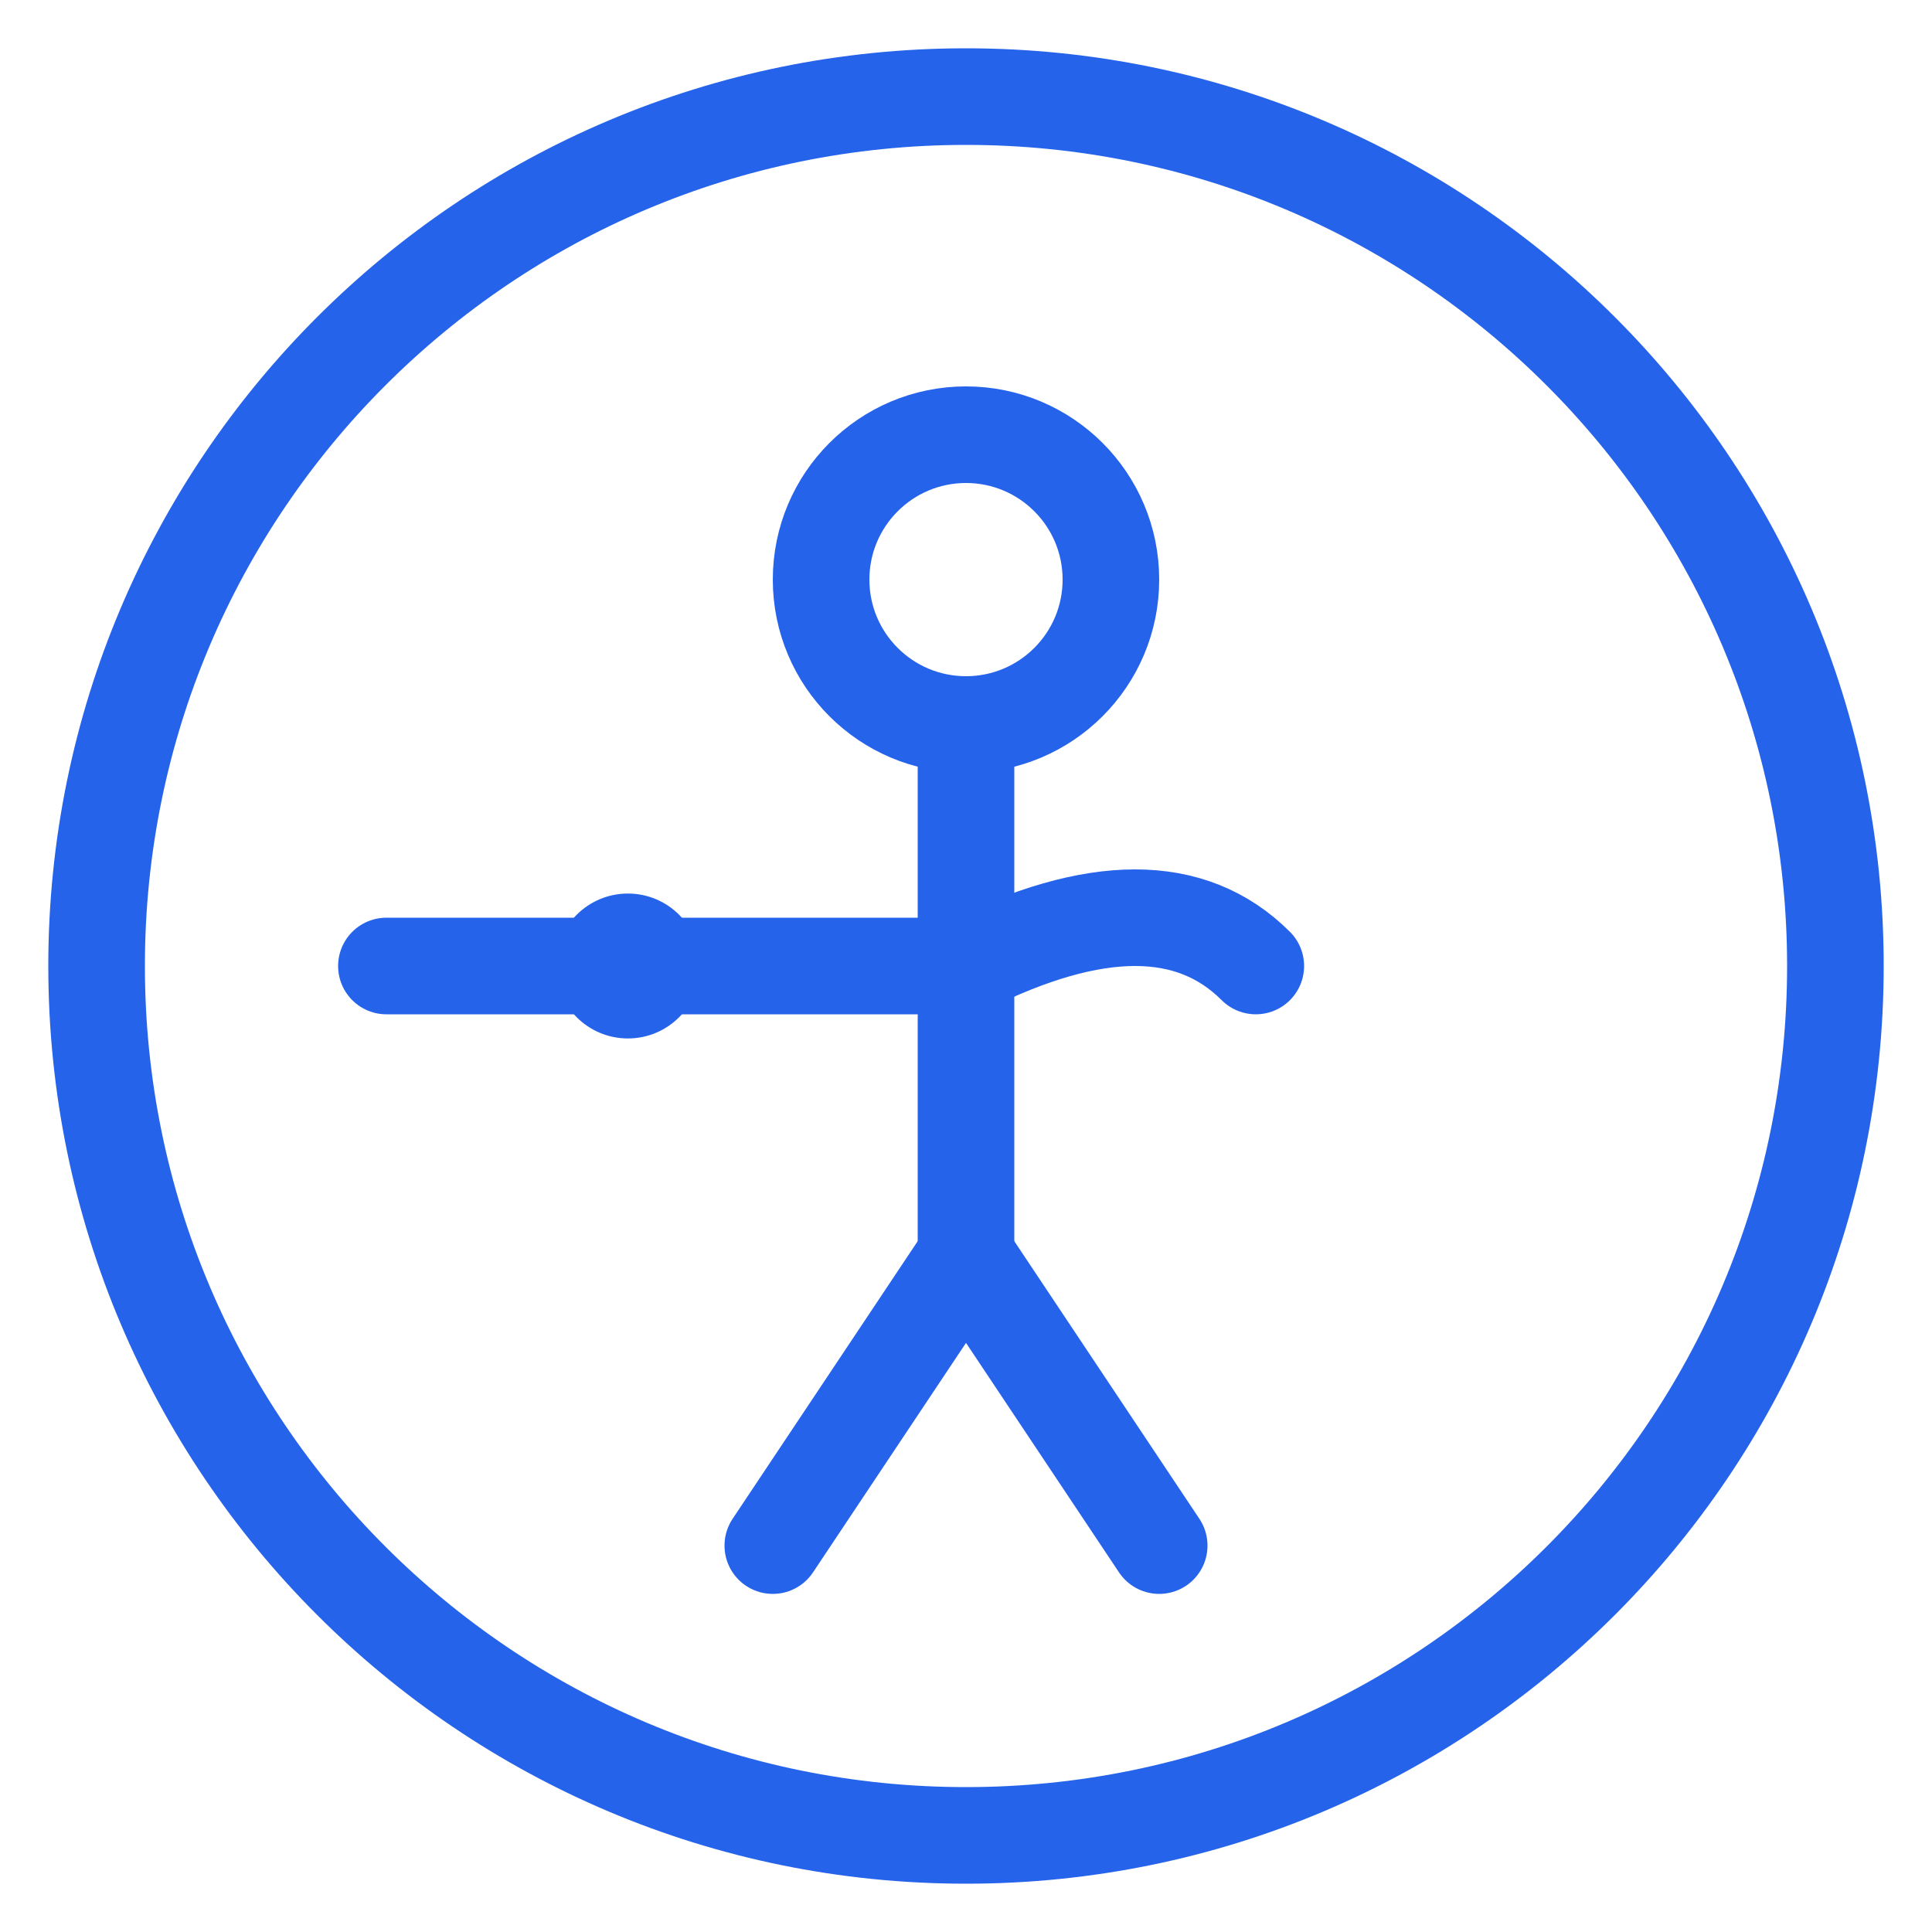
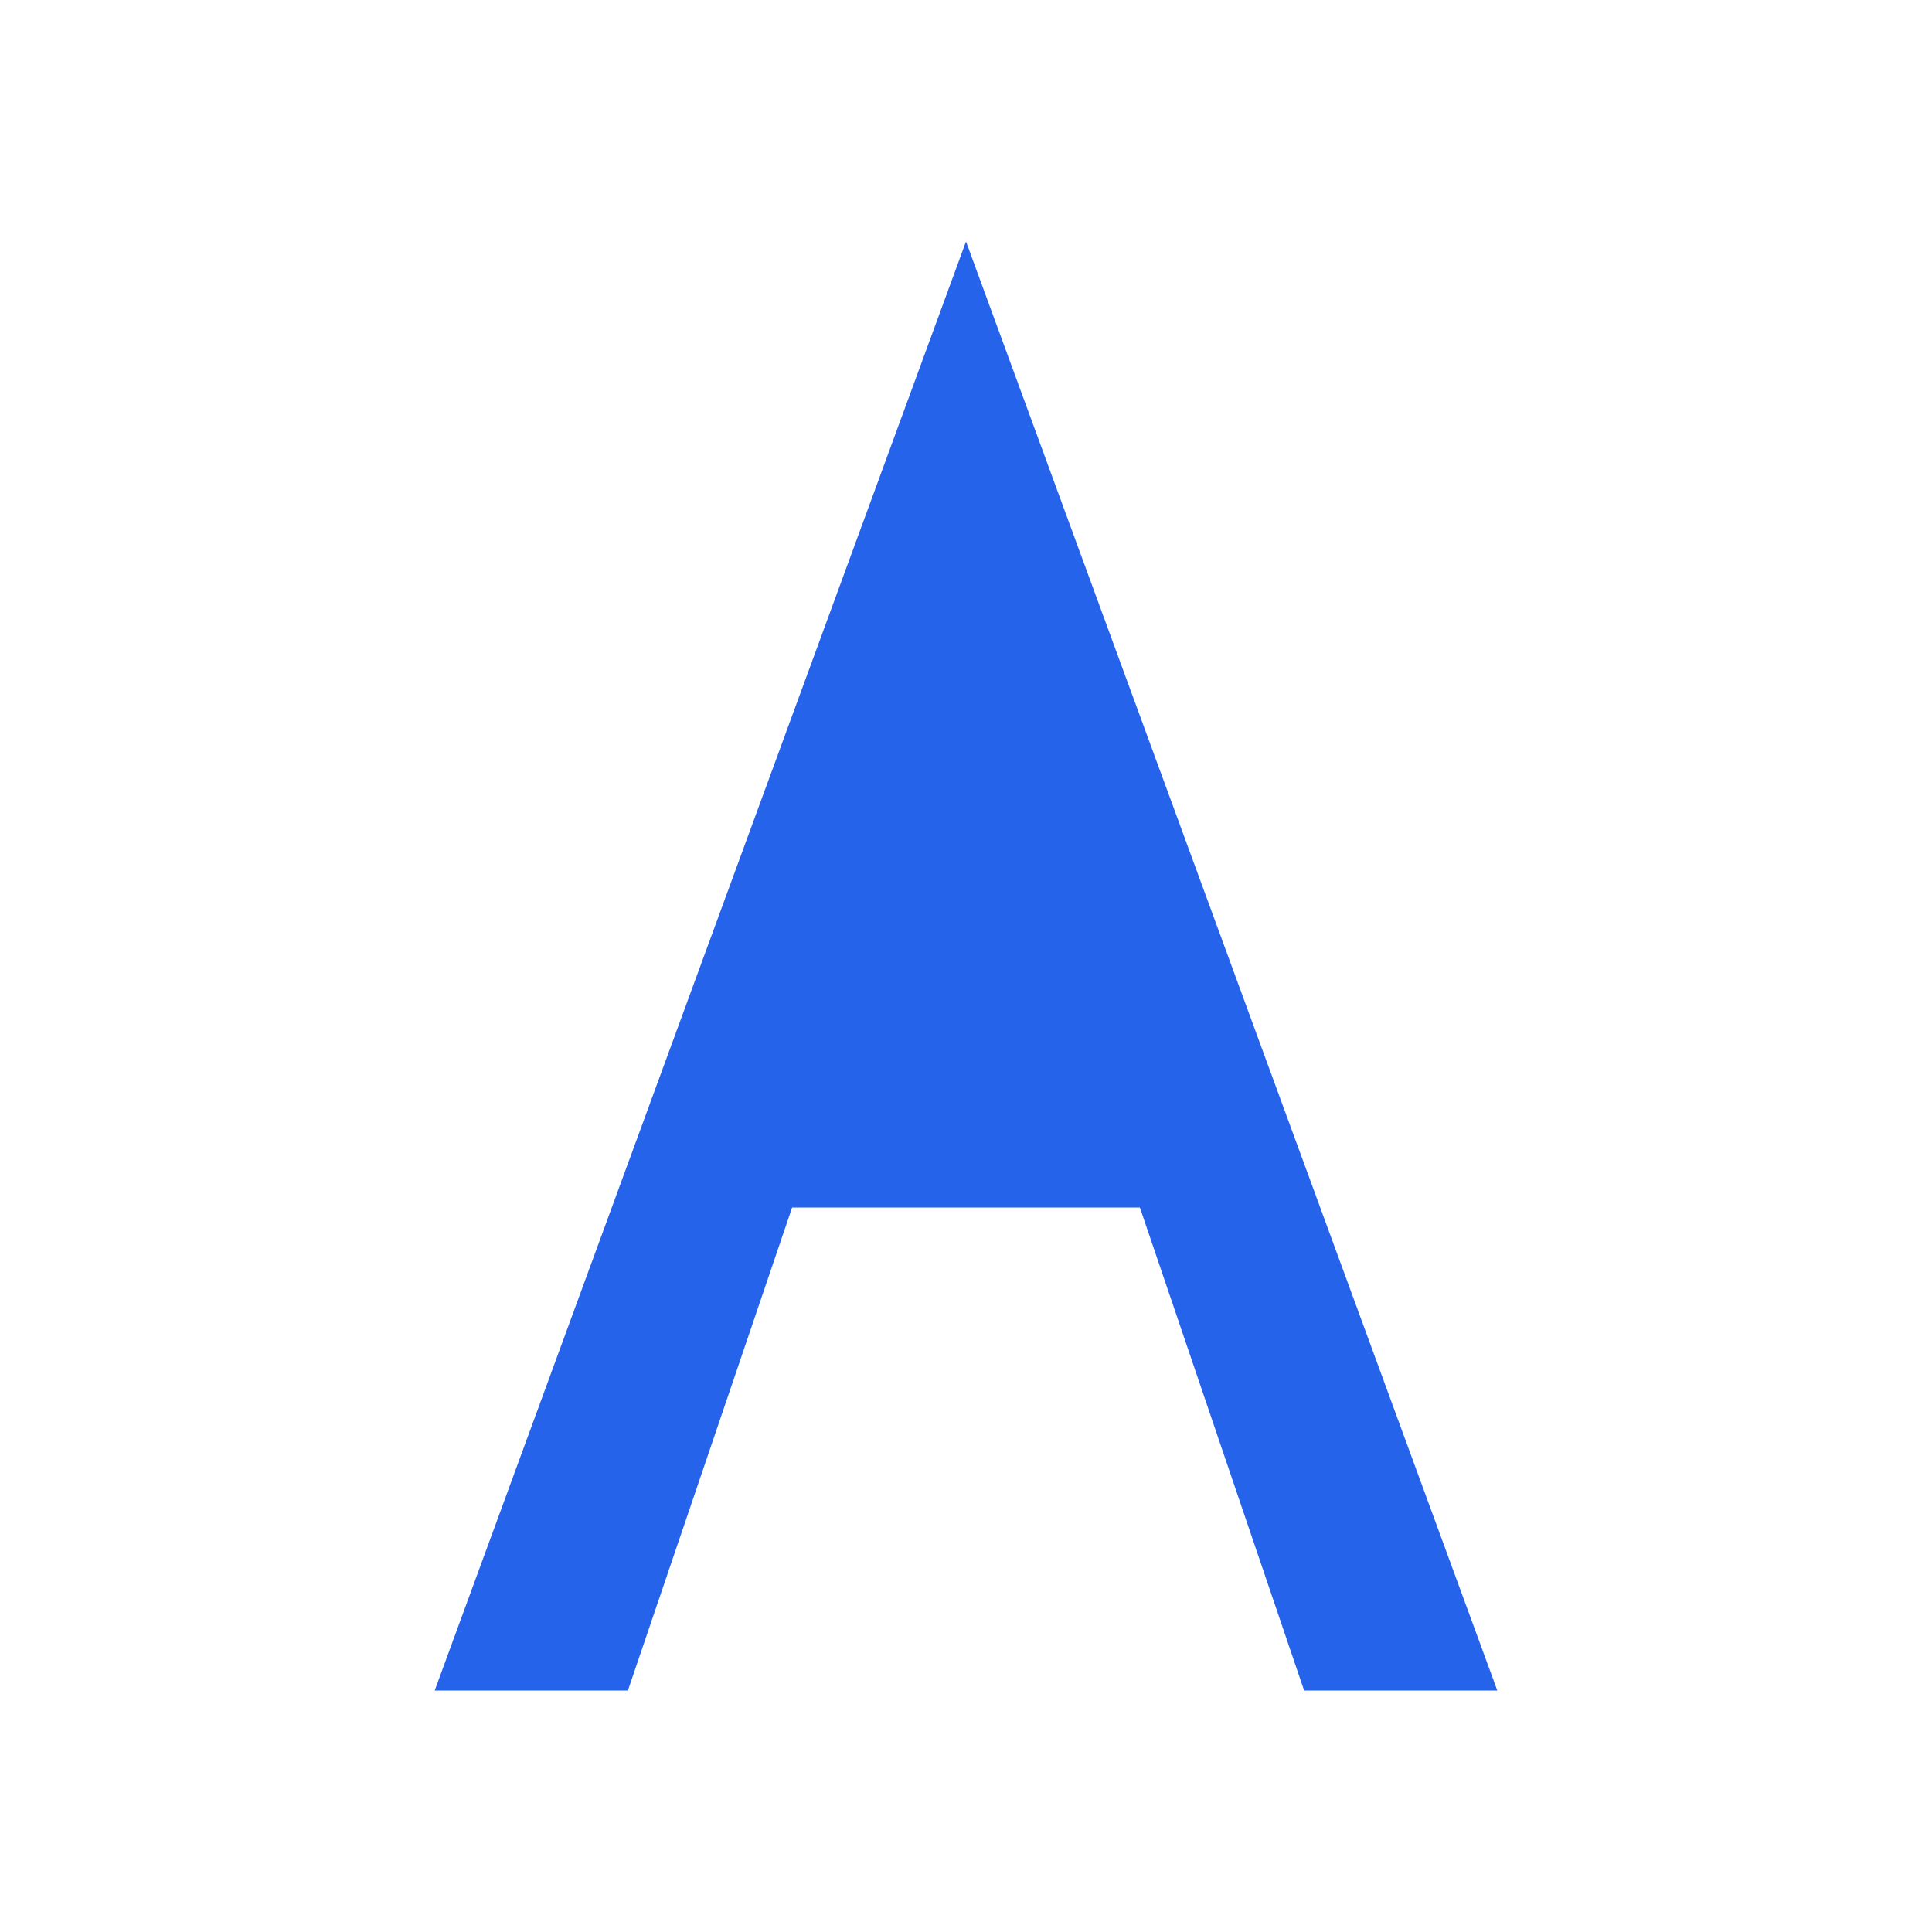
- <svg xmlns="http://www.w3.org/2000/svg" width="40" height="40" viewBox="0 0 40 40" fill="none">
-   <circle cx="20" cy="20" r="18" stroke="#2563EB" stroke-width="2" fill="none" />
-   <circle cx="20" cy="12" r="3" stroke="#2563EB" stroke-width="2" fill="none" />
-   <path d="M 20 15 L 20 20 L 14 20" stroke="#2563EB" stroke-width="2" stroke-linecap="round" stroke-linejoin="round" fill="none" />
-   <path d="M 20 20 Q 24 18 26 20" stroke="#2563EB" stroke-width="2" stroke-linecap="round" fill="none" />
-   <path d="M 20 20 L 20 26" stroke="#2563EB" stroke-width="2" stroke-linecap="round" fill="none" />
-   <path d="M 20 26 L 16 32" stroke="#2563EB" stroke-width="2" stroke-linecap="round" fill="none" />
-   <path d="M 20 26 L 24 32" stroke="#2563EB" stroke-width="2" stroke-linecap="round" fill="none" />
-   <circle cx="13" cy="20" r="1.5" fill="#2563EB" />
-   <path d="M 8 20 L 12 20" stroke="#2563EB" stroke-width="2" stroke-linecap="round" fill="none" />
+ <svg xmlns="http://www.w3.org/2000/svg" width="200" height="200" viewBox="0 0 200 200" fill="none">
+   <path d="M 100 25 L 45 175 L 65 175 L 82 125 L 118 125 L 135 175 L 155 175 Z M 92 100 L 108 100 L 100 70 Z" fill="#2563EB" stroke="none" />
</svg>
